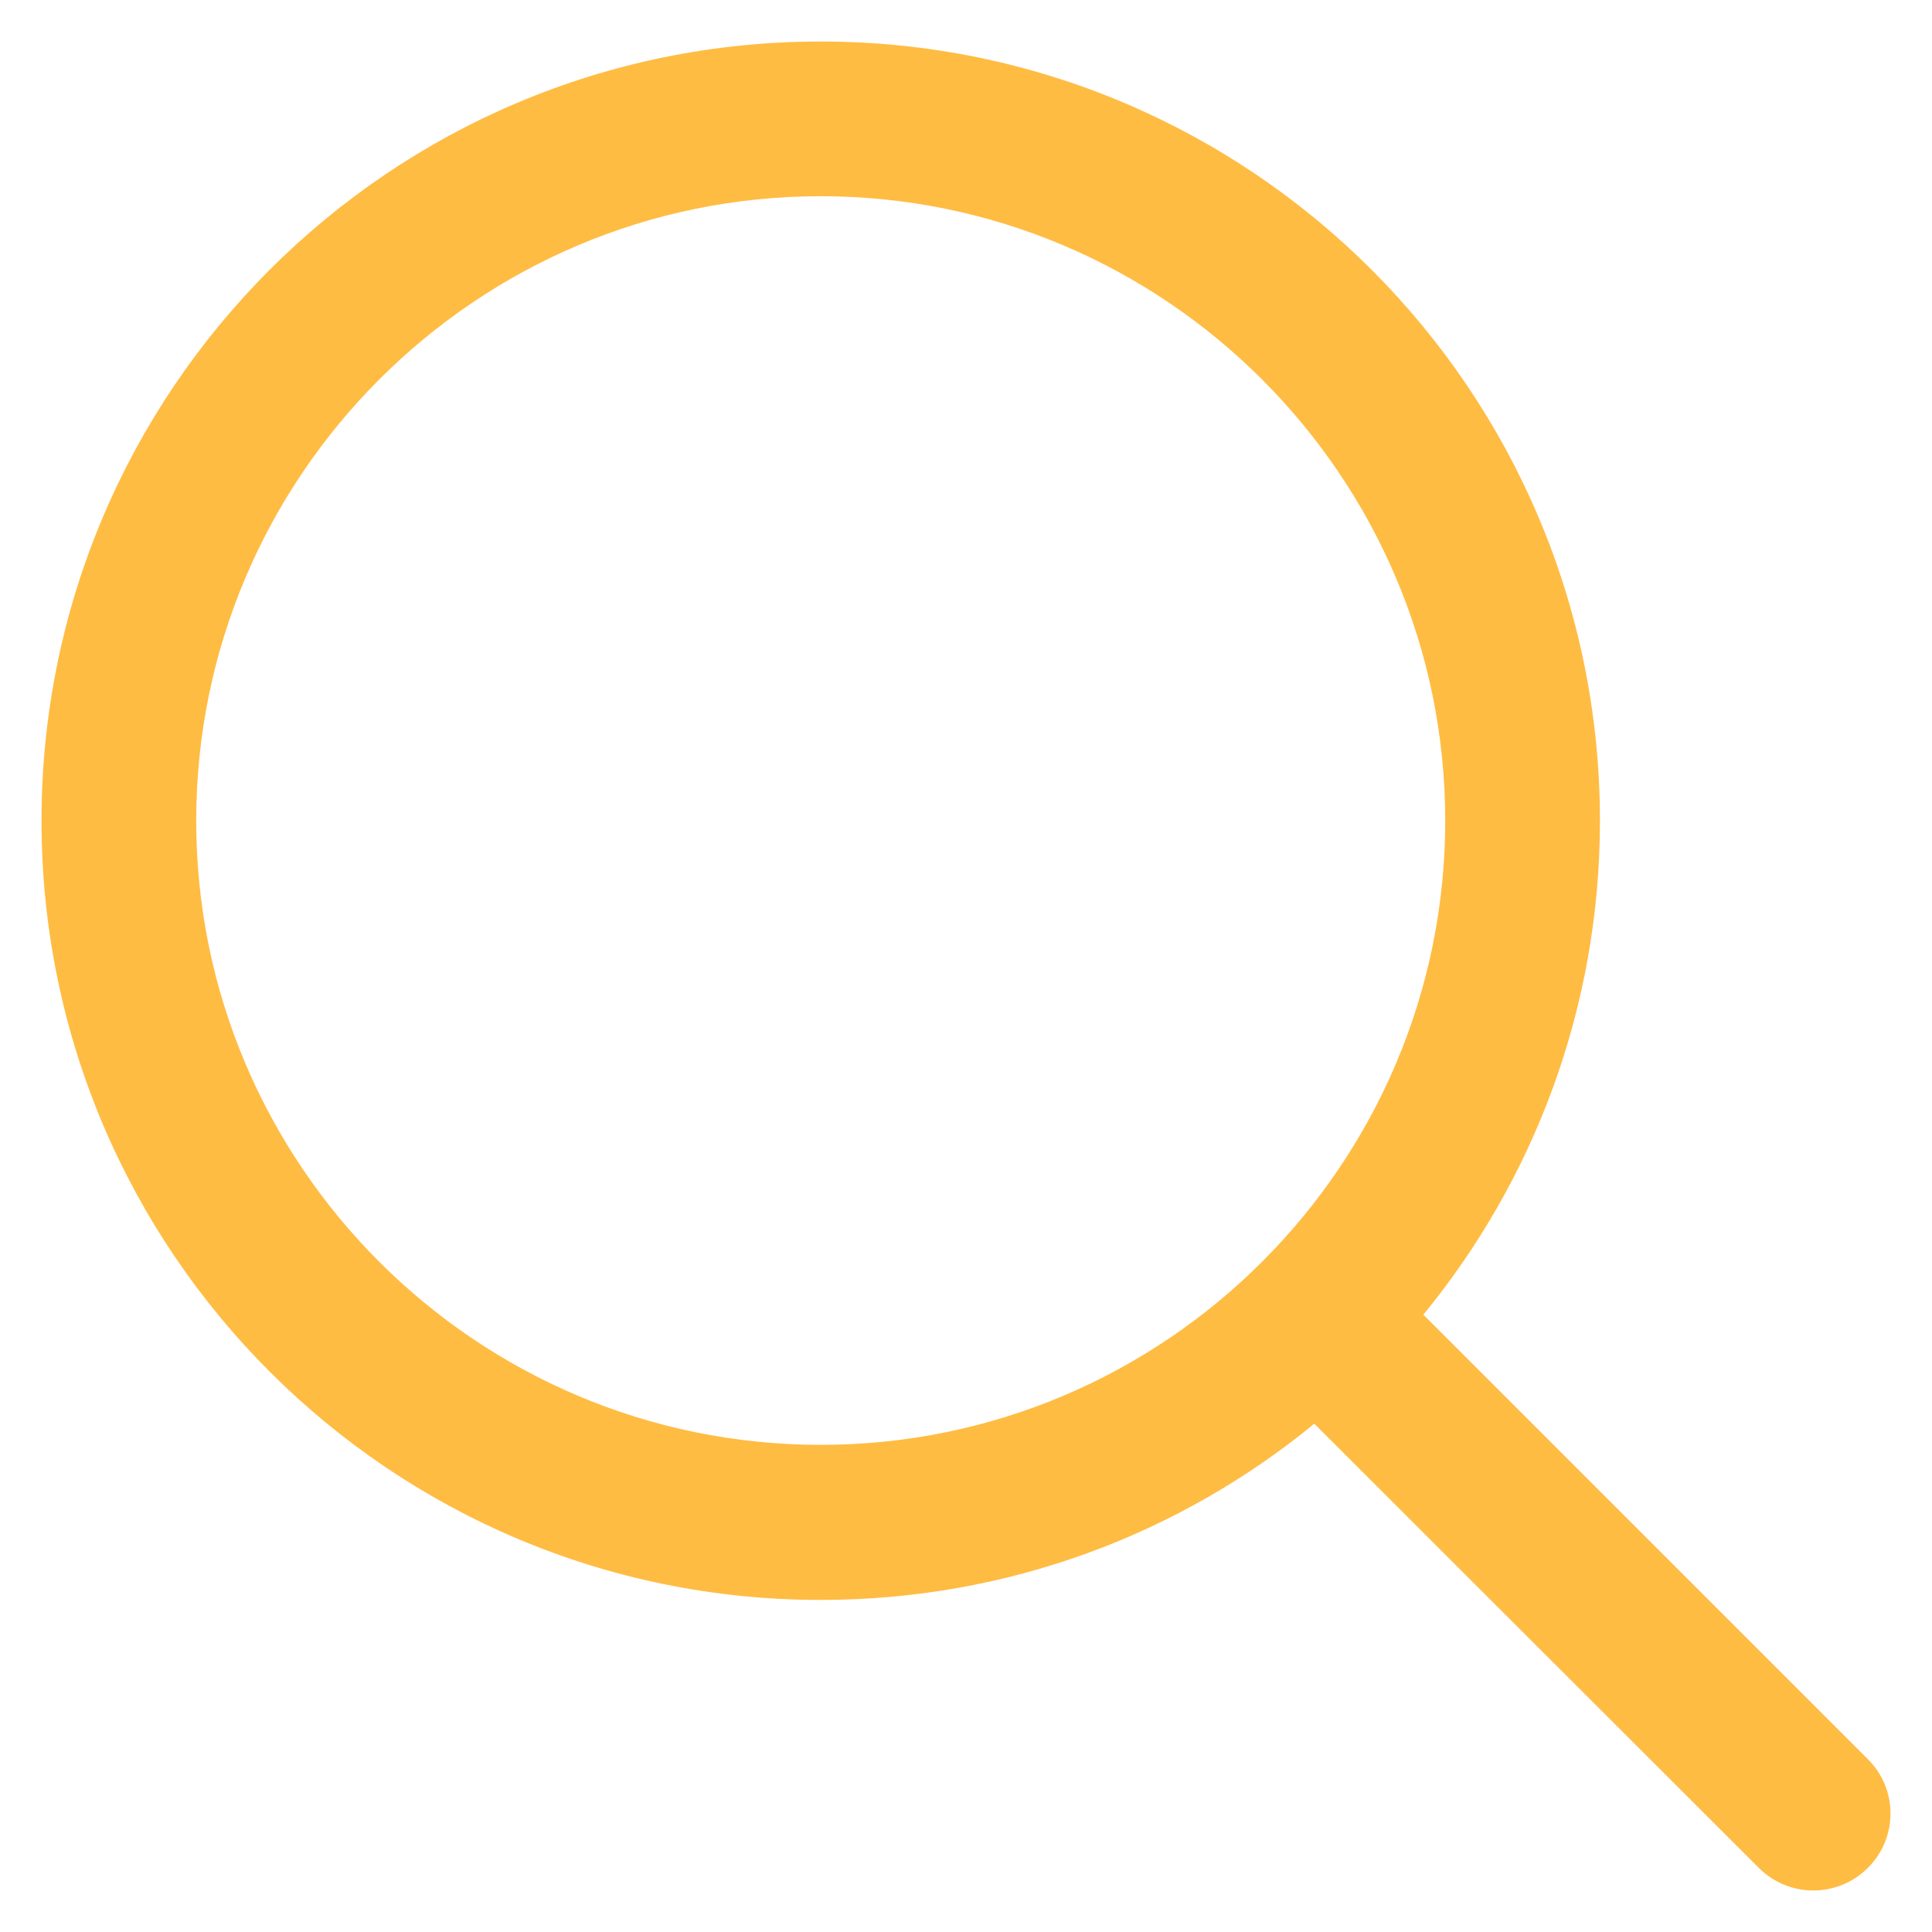
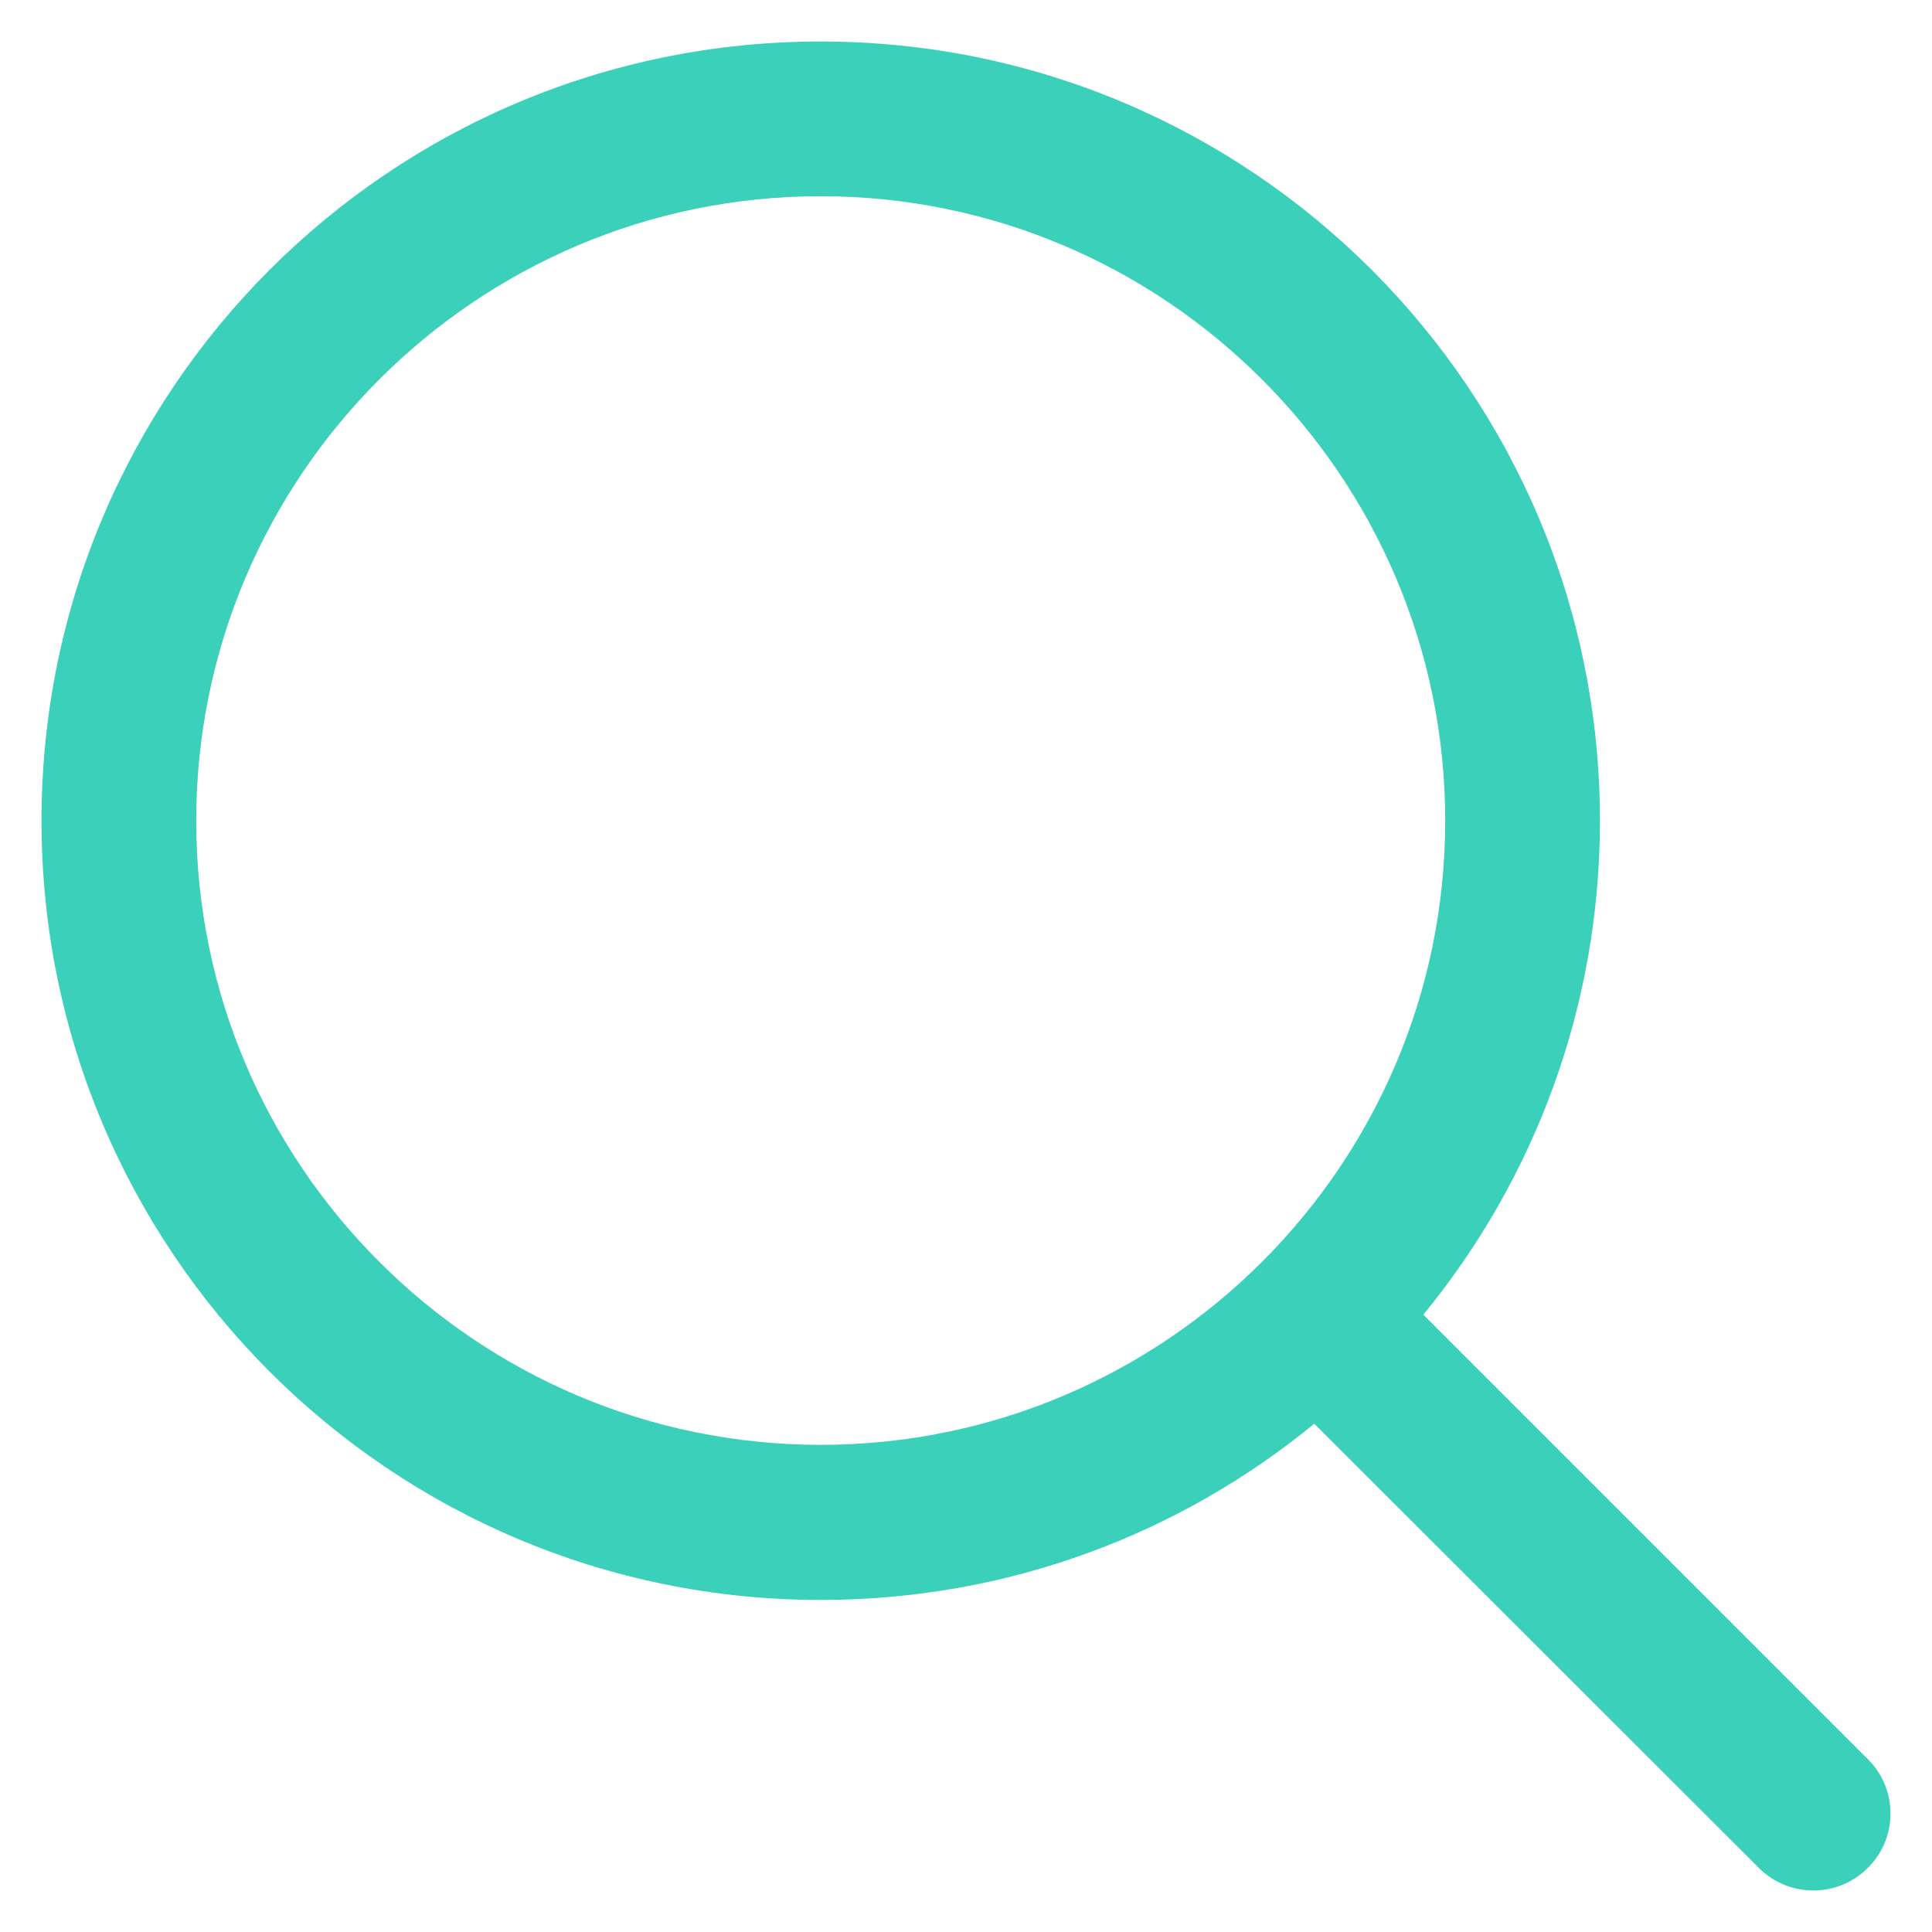
- <svg xmlns="http://www.w3.org/2000/svg" version="1.1" viewBox="0 0 512 512" enable-background="new 0 0 512 512" width="512px" height="512px">
+ <svg xmlns="http://www.w3.org/2000/svg" version="1.1" viewBox="0 0 512 512" enable-background="new 0 0 512 512" width="512px" height="512px" class="">
  <g>
    <g>
-       <path d="M495,466.2L377.2,348.4c29.2-35.6,46.8-81.2,46.8-130.9C424,103.5,331.5,11,217.5,11C103.4,11,11,103.5,11,217.5   S103.4,424,217.5,424c49.7,0,95.2-17.5,130.8-46.7L466.1,495c8,8,20.9,8,28.9,0C503,487.1,503,474.1,495,466.2z M217.5,382.9   C126.2,382.9,52,308.7,52,217.5S126.2,52,217.5,52C308.7,52,383,126.3,383,217.5S308.7,382.9,217.5,382.9z" data-original="#000000" class="active-path" data-old_color="#000000" fill="#FFBC43" />
+       <path d="M495,466.2L377.2,348.4c29.2-35.6,46.8-81.2,46.8-130.9C424,103.5,331.5,11,217.5,11C103.4,11,11,103.5,11,217.5   S103.4,424,217.5,424c49.7,0,95.2-17.5,130.8-46.7L466.1,495c8,8,20.9,8,28.9,0C503,487.1,503,474.1,495,466.2z M217.5,382.9   C126.2,382.9,52,308.7,52,217.5S126.2,52,217.5,52C308.7,52,383,126.3,383,217.5S308.7,382.9,217.5,382.9z" data-original="#000000" class="active-path" data-old_color="#000000" fill="#3AD0BA" />
    </g>
  </g>
</svg>
